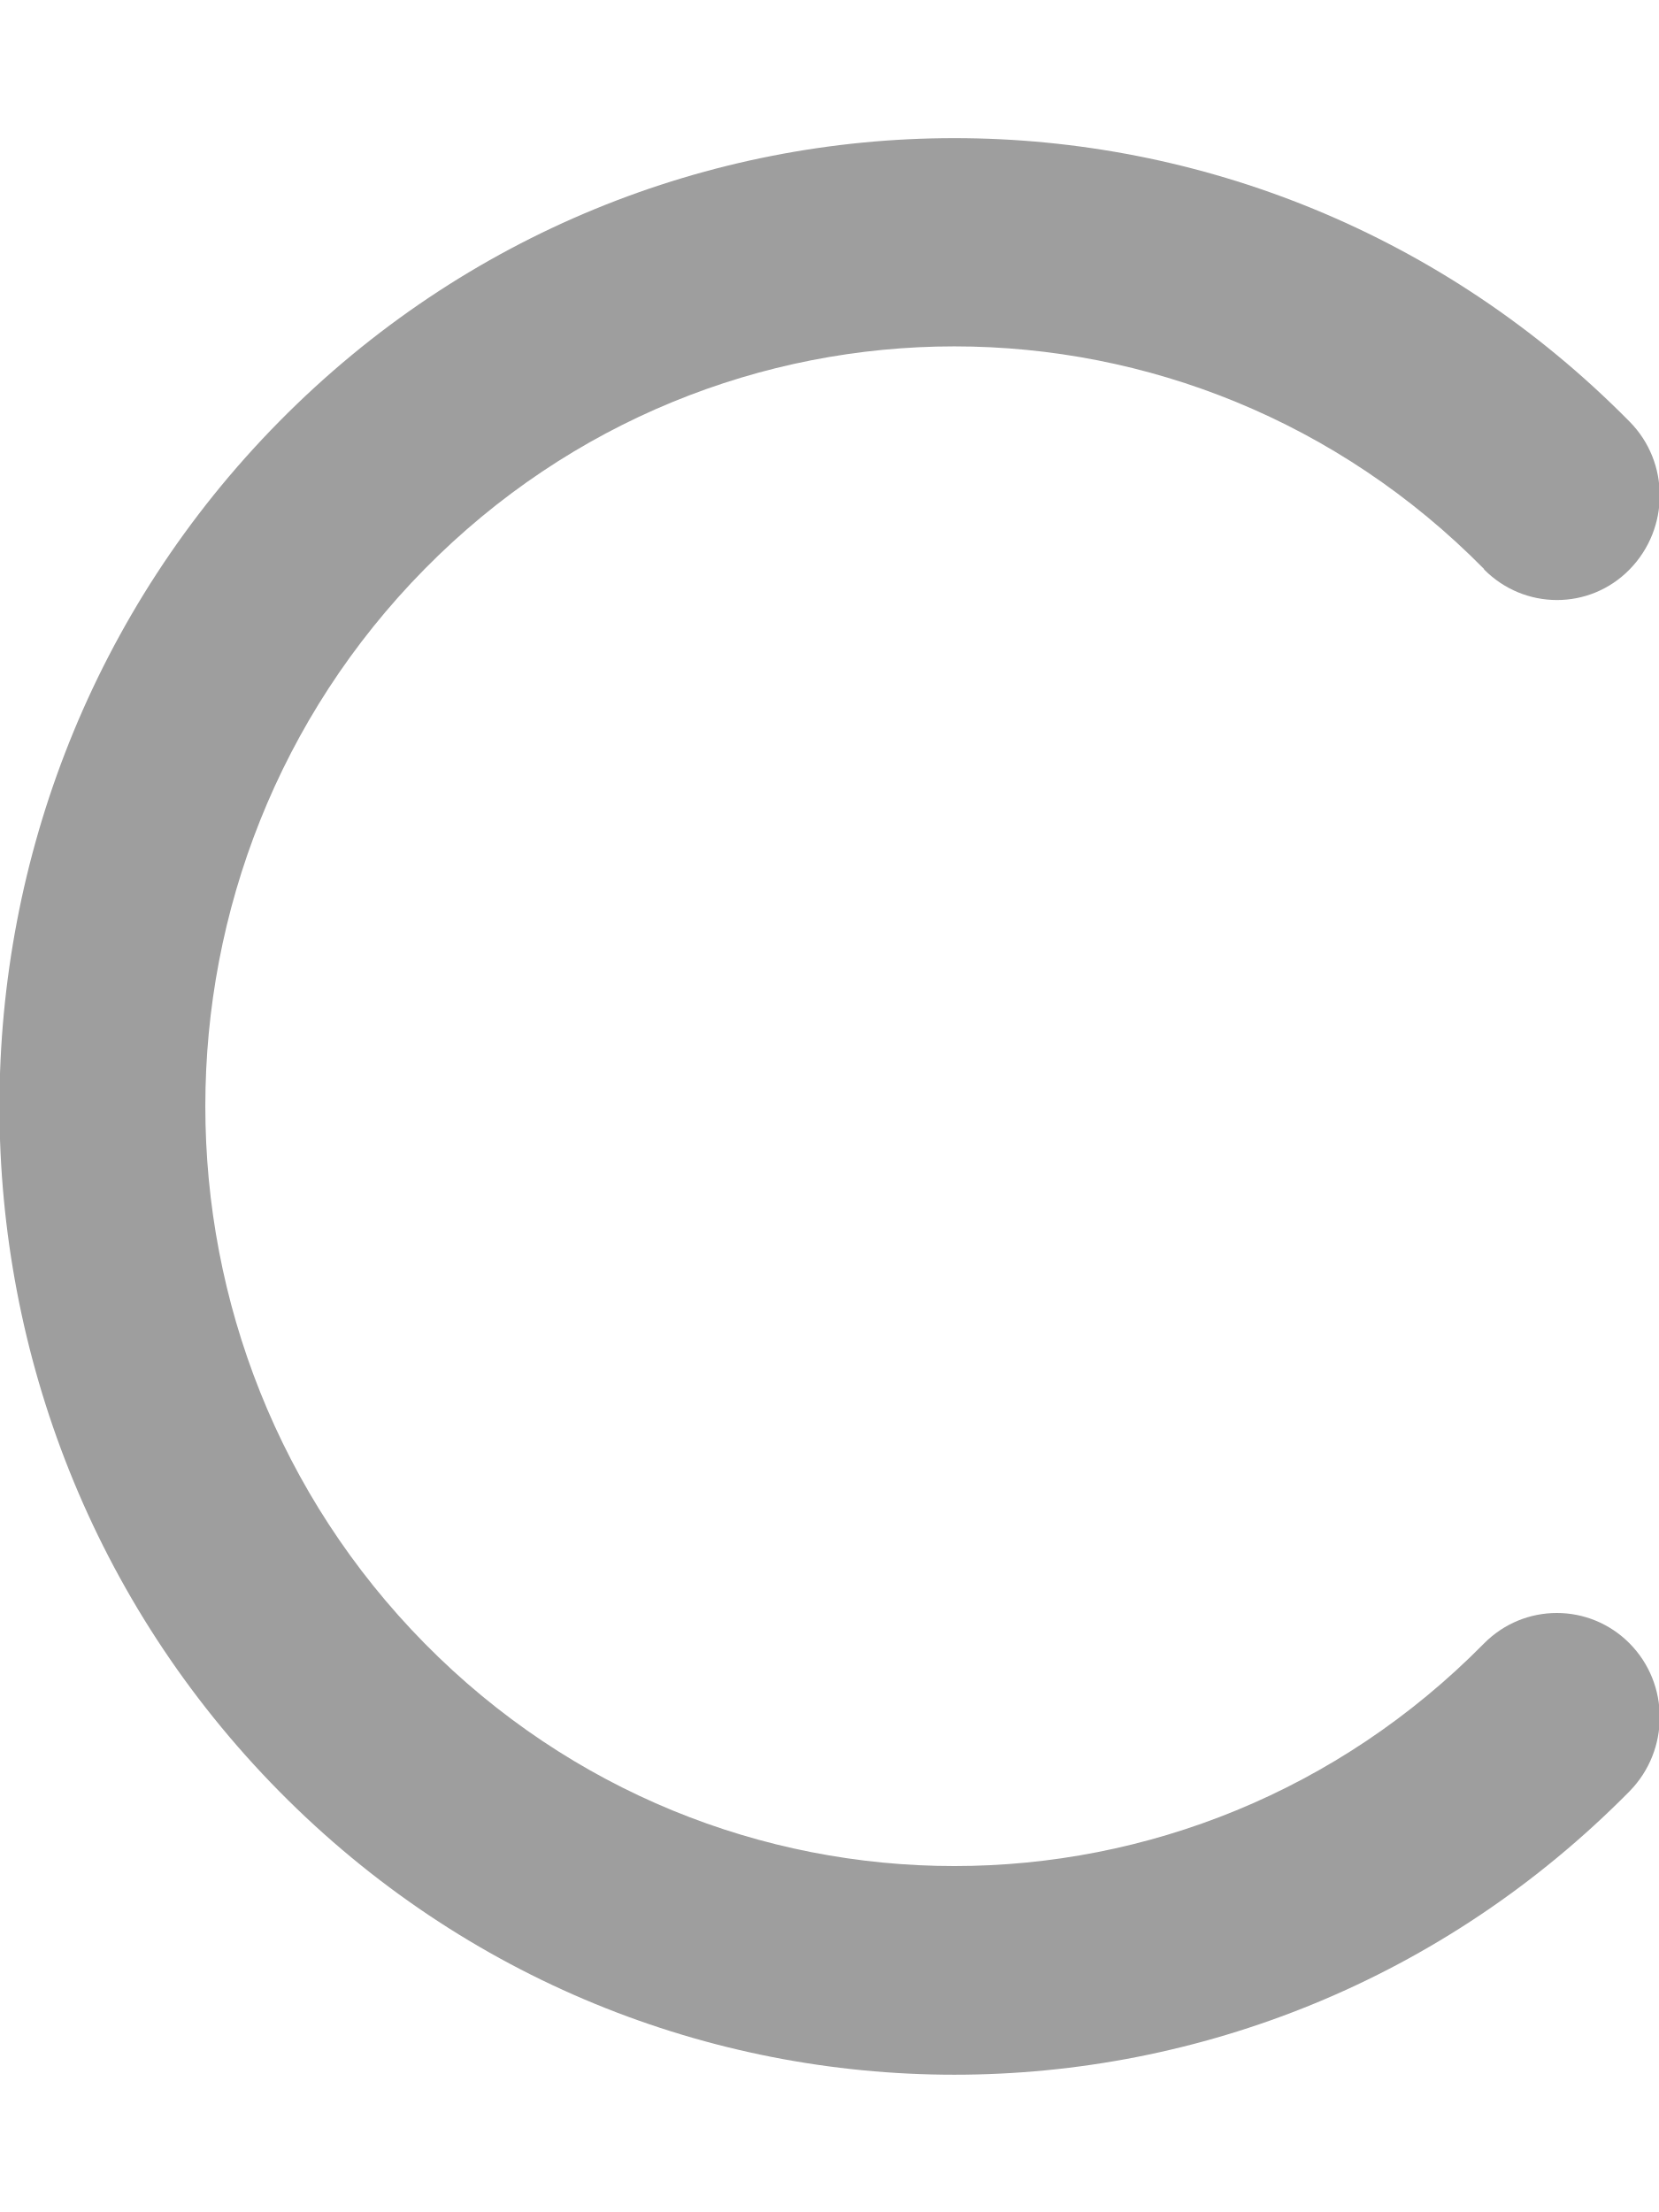
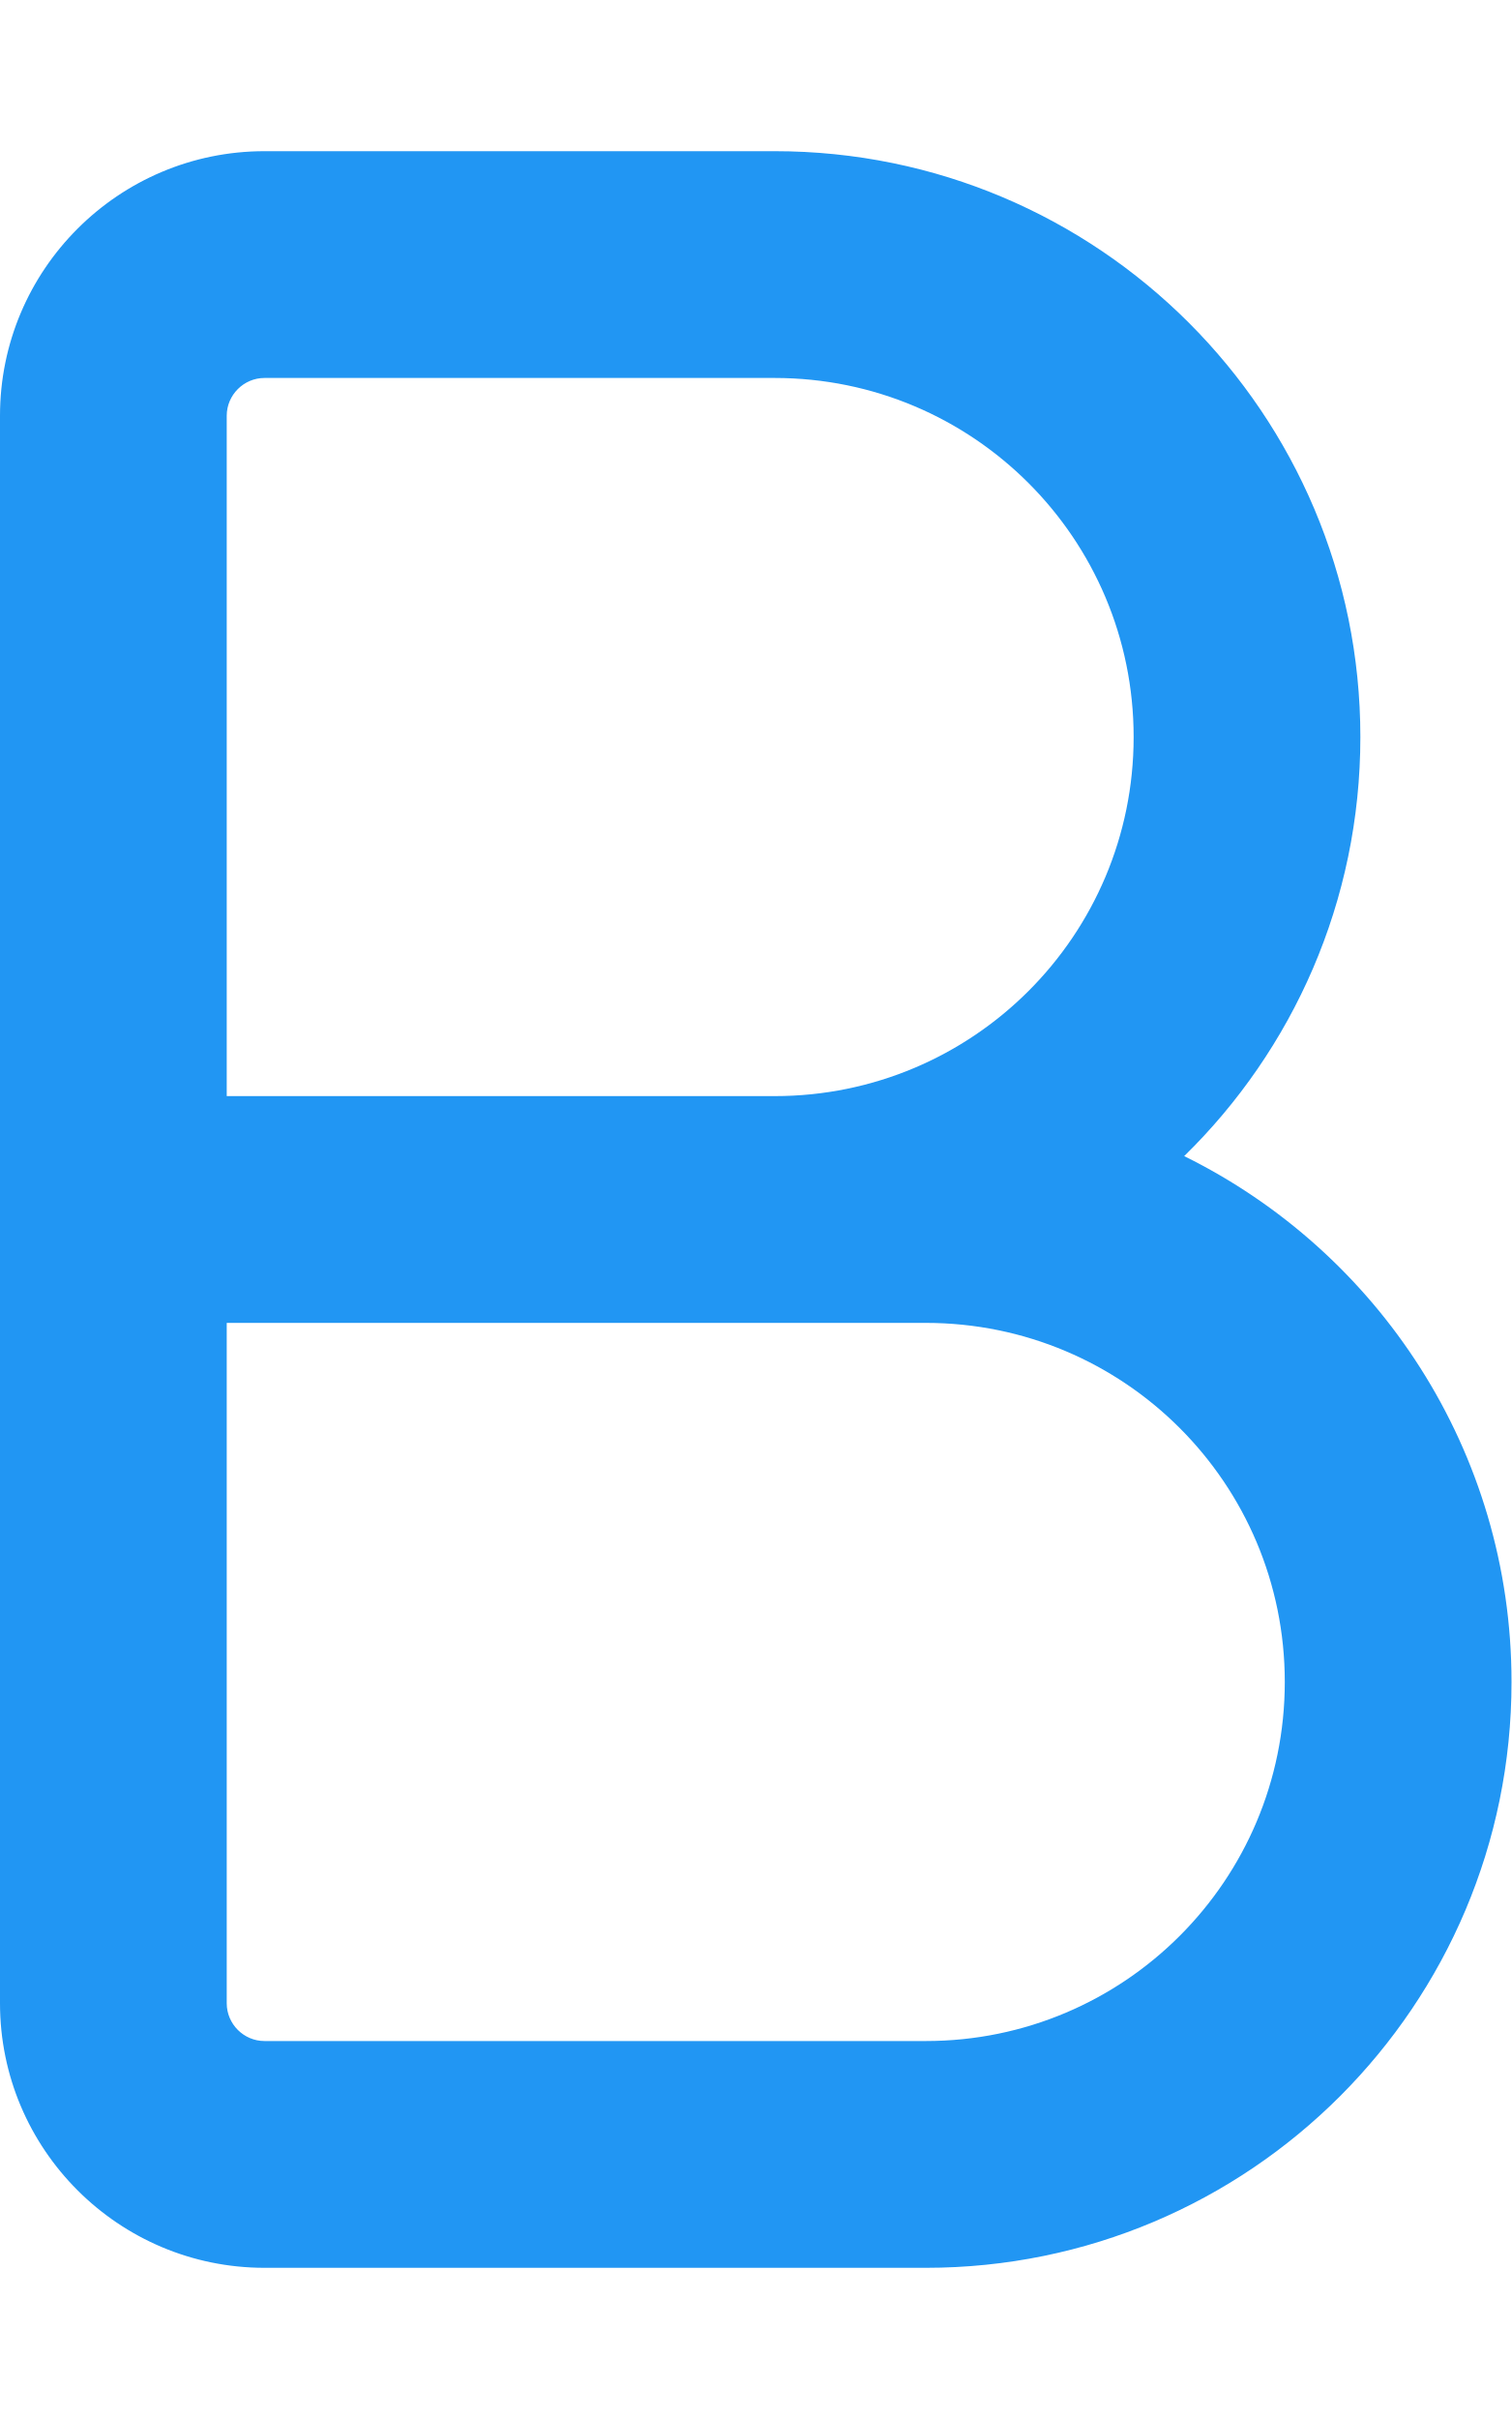
- <svg xmlns="http://www.w3.org/2000/svg" viewBox="0 0 384 512">
-   <path fill="#9e9e9e" d="M343.5 131.7C275.8 63 166 63 98.3 131.7s-67.7 180 0 248.7s177.5 68.7 245.2 0c9.3-9.4 24.4-9.4 33.7 0s9.3 24.7 0 34.2c-86.3 87.5-226.3 87.5-312.6 0s-86.3-229.5 0-317s226.3-87.5 312.6 0c9.3 9.4 9.3 24.7 0 34.2s-24.4 9.4-33.7 0z" />
+ <svg xmlns="http://www.w3.org/2000/svg" viewBox="0 0 320 512">
+   <path fill="#2196f3" d="M56 32C25.1 32 0 57.1 0 88V256 424c0 30.9 25.1 56 56 56H196c68.5 0 124-55.5 124-124c0-48.9-28.3-91.1-69.3-111.3c23-22.5 37.3-53.9 37.3-88.7c0-68.5-55.5-124-124-124H56zM164 232H48V88c0-4.4 3.6-8 8-8H164c42 0 76 34 76 76s-34 76-76 76zM48 280H164h28 4c42 0 76 34 76 76s-34 76-76 76H56c-4.4 0-8-3.6-8-8V280z" />
</svg>
